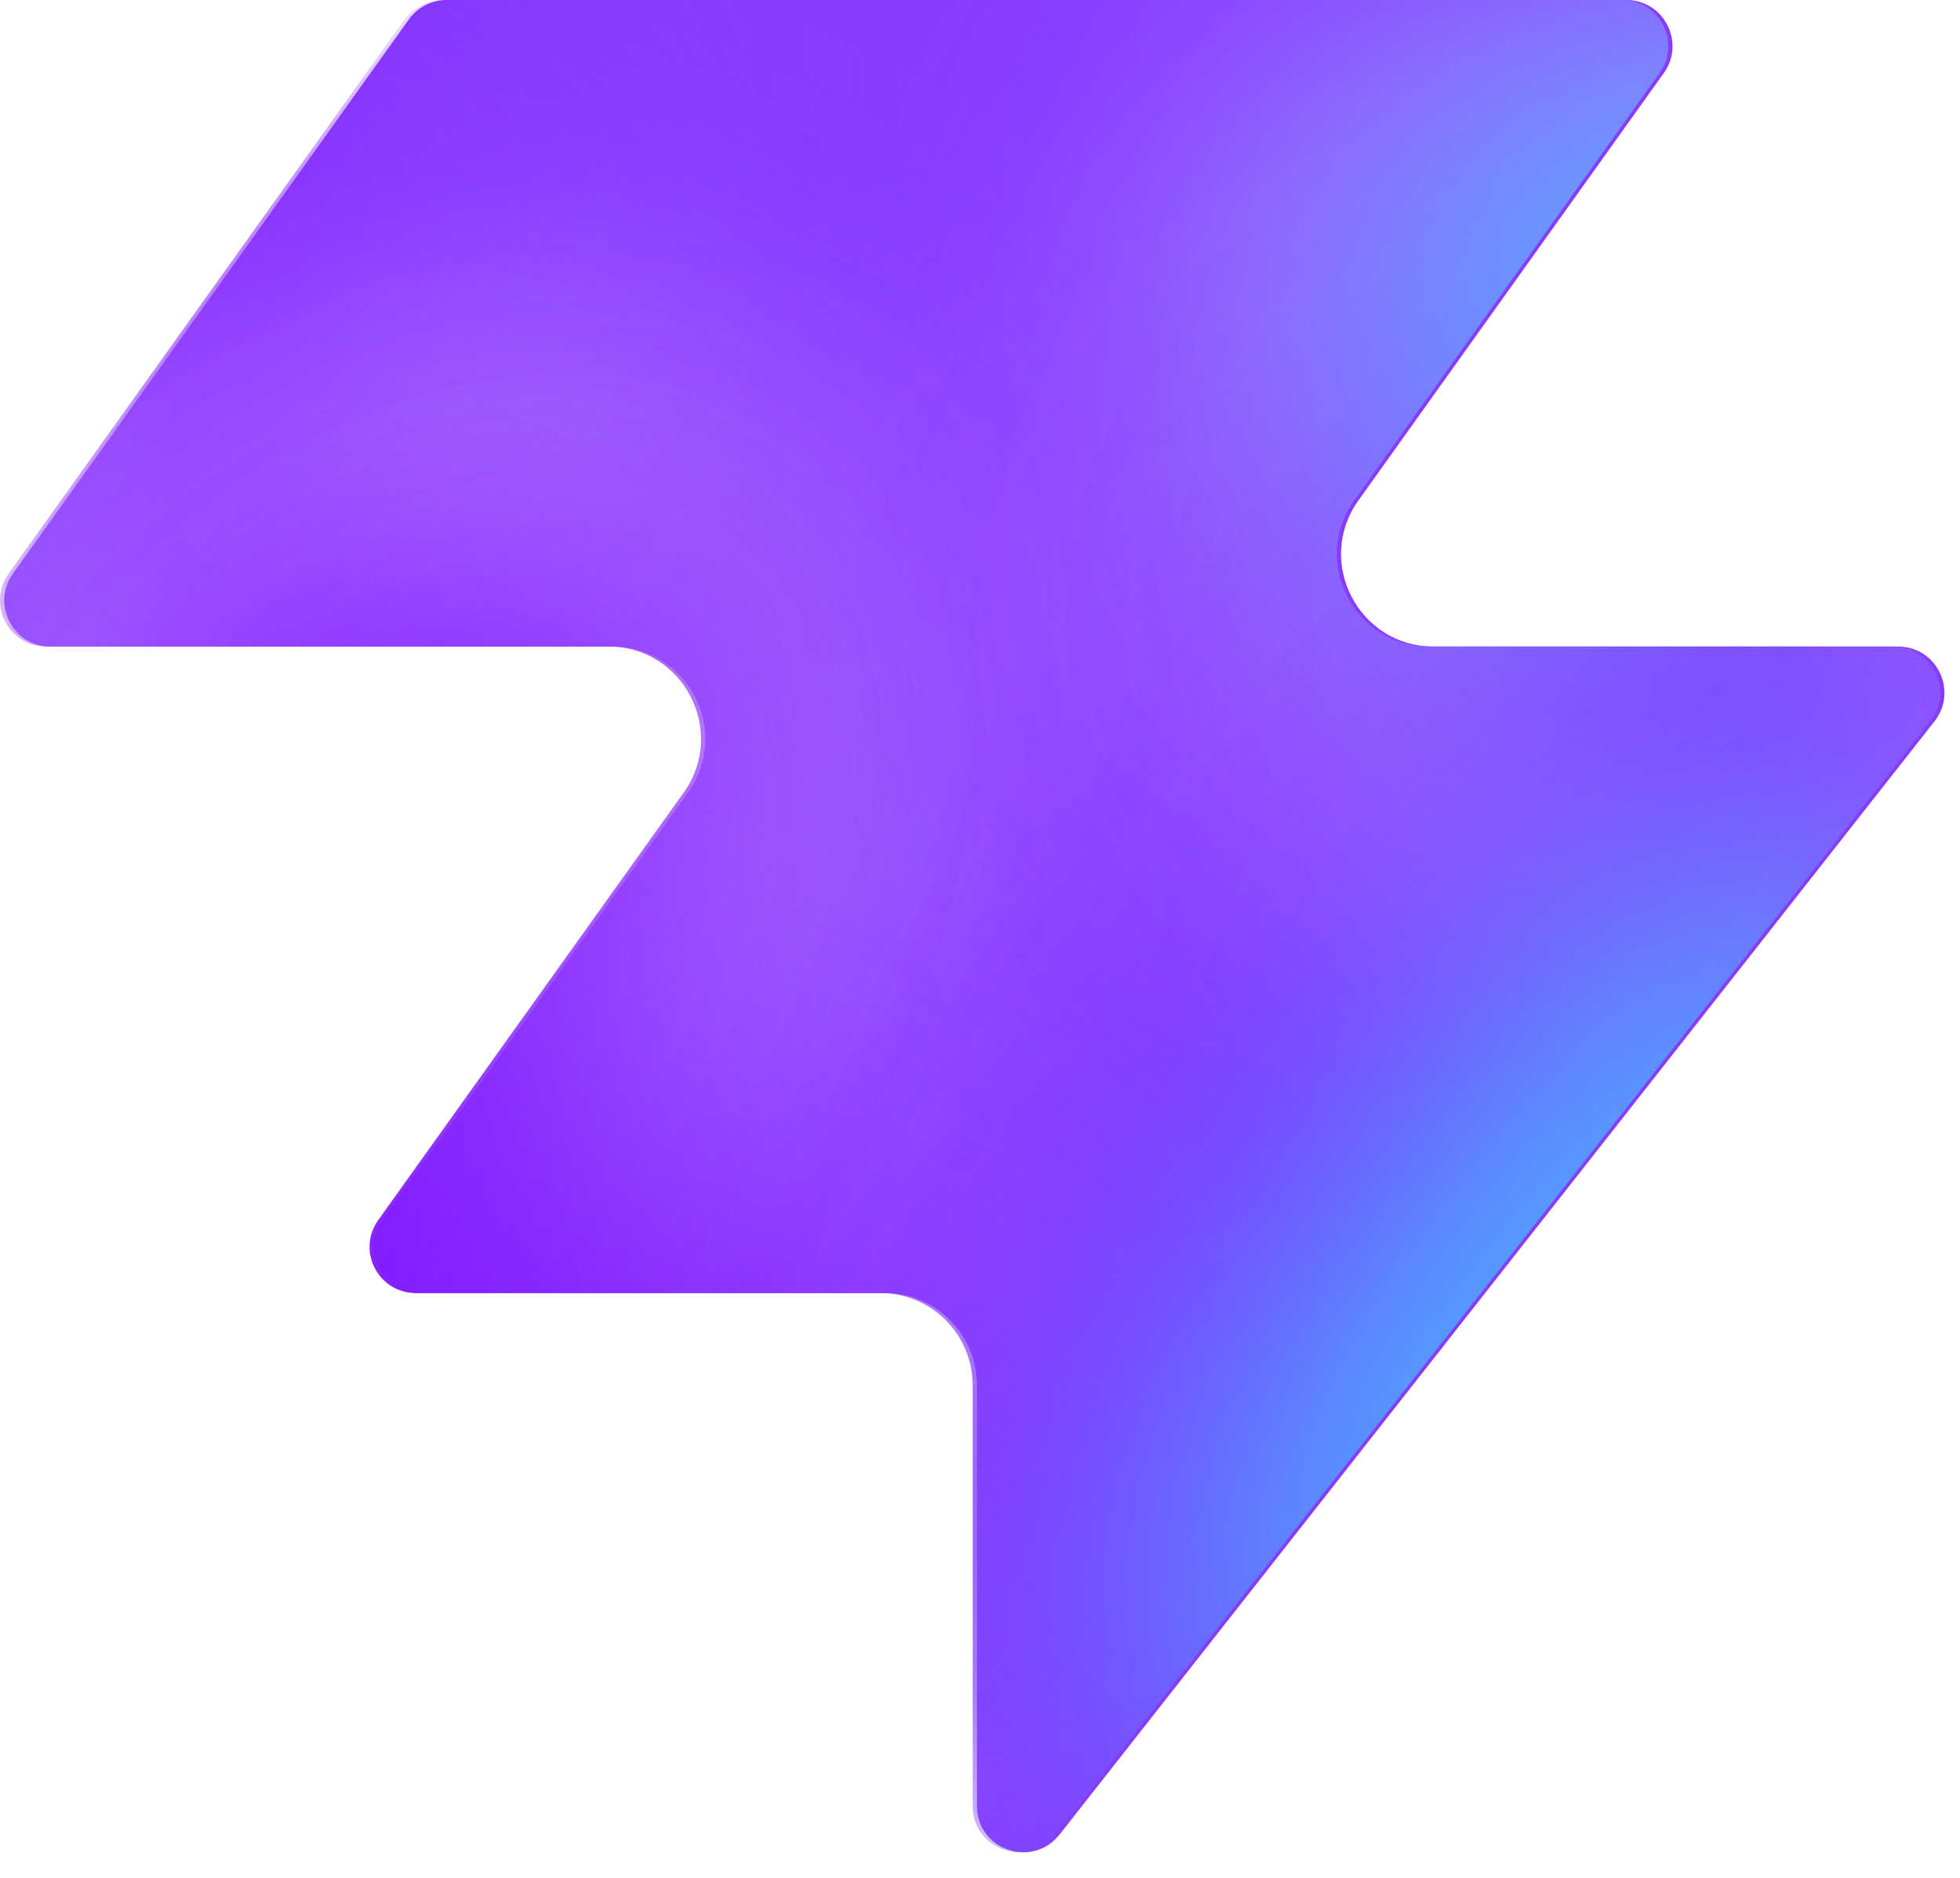
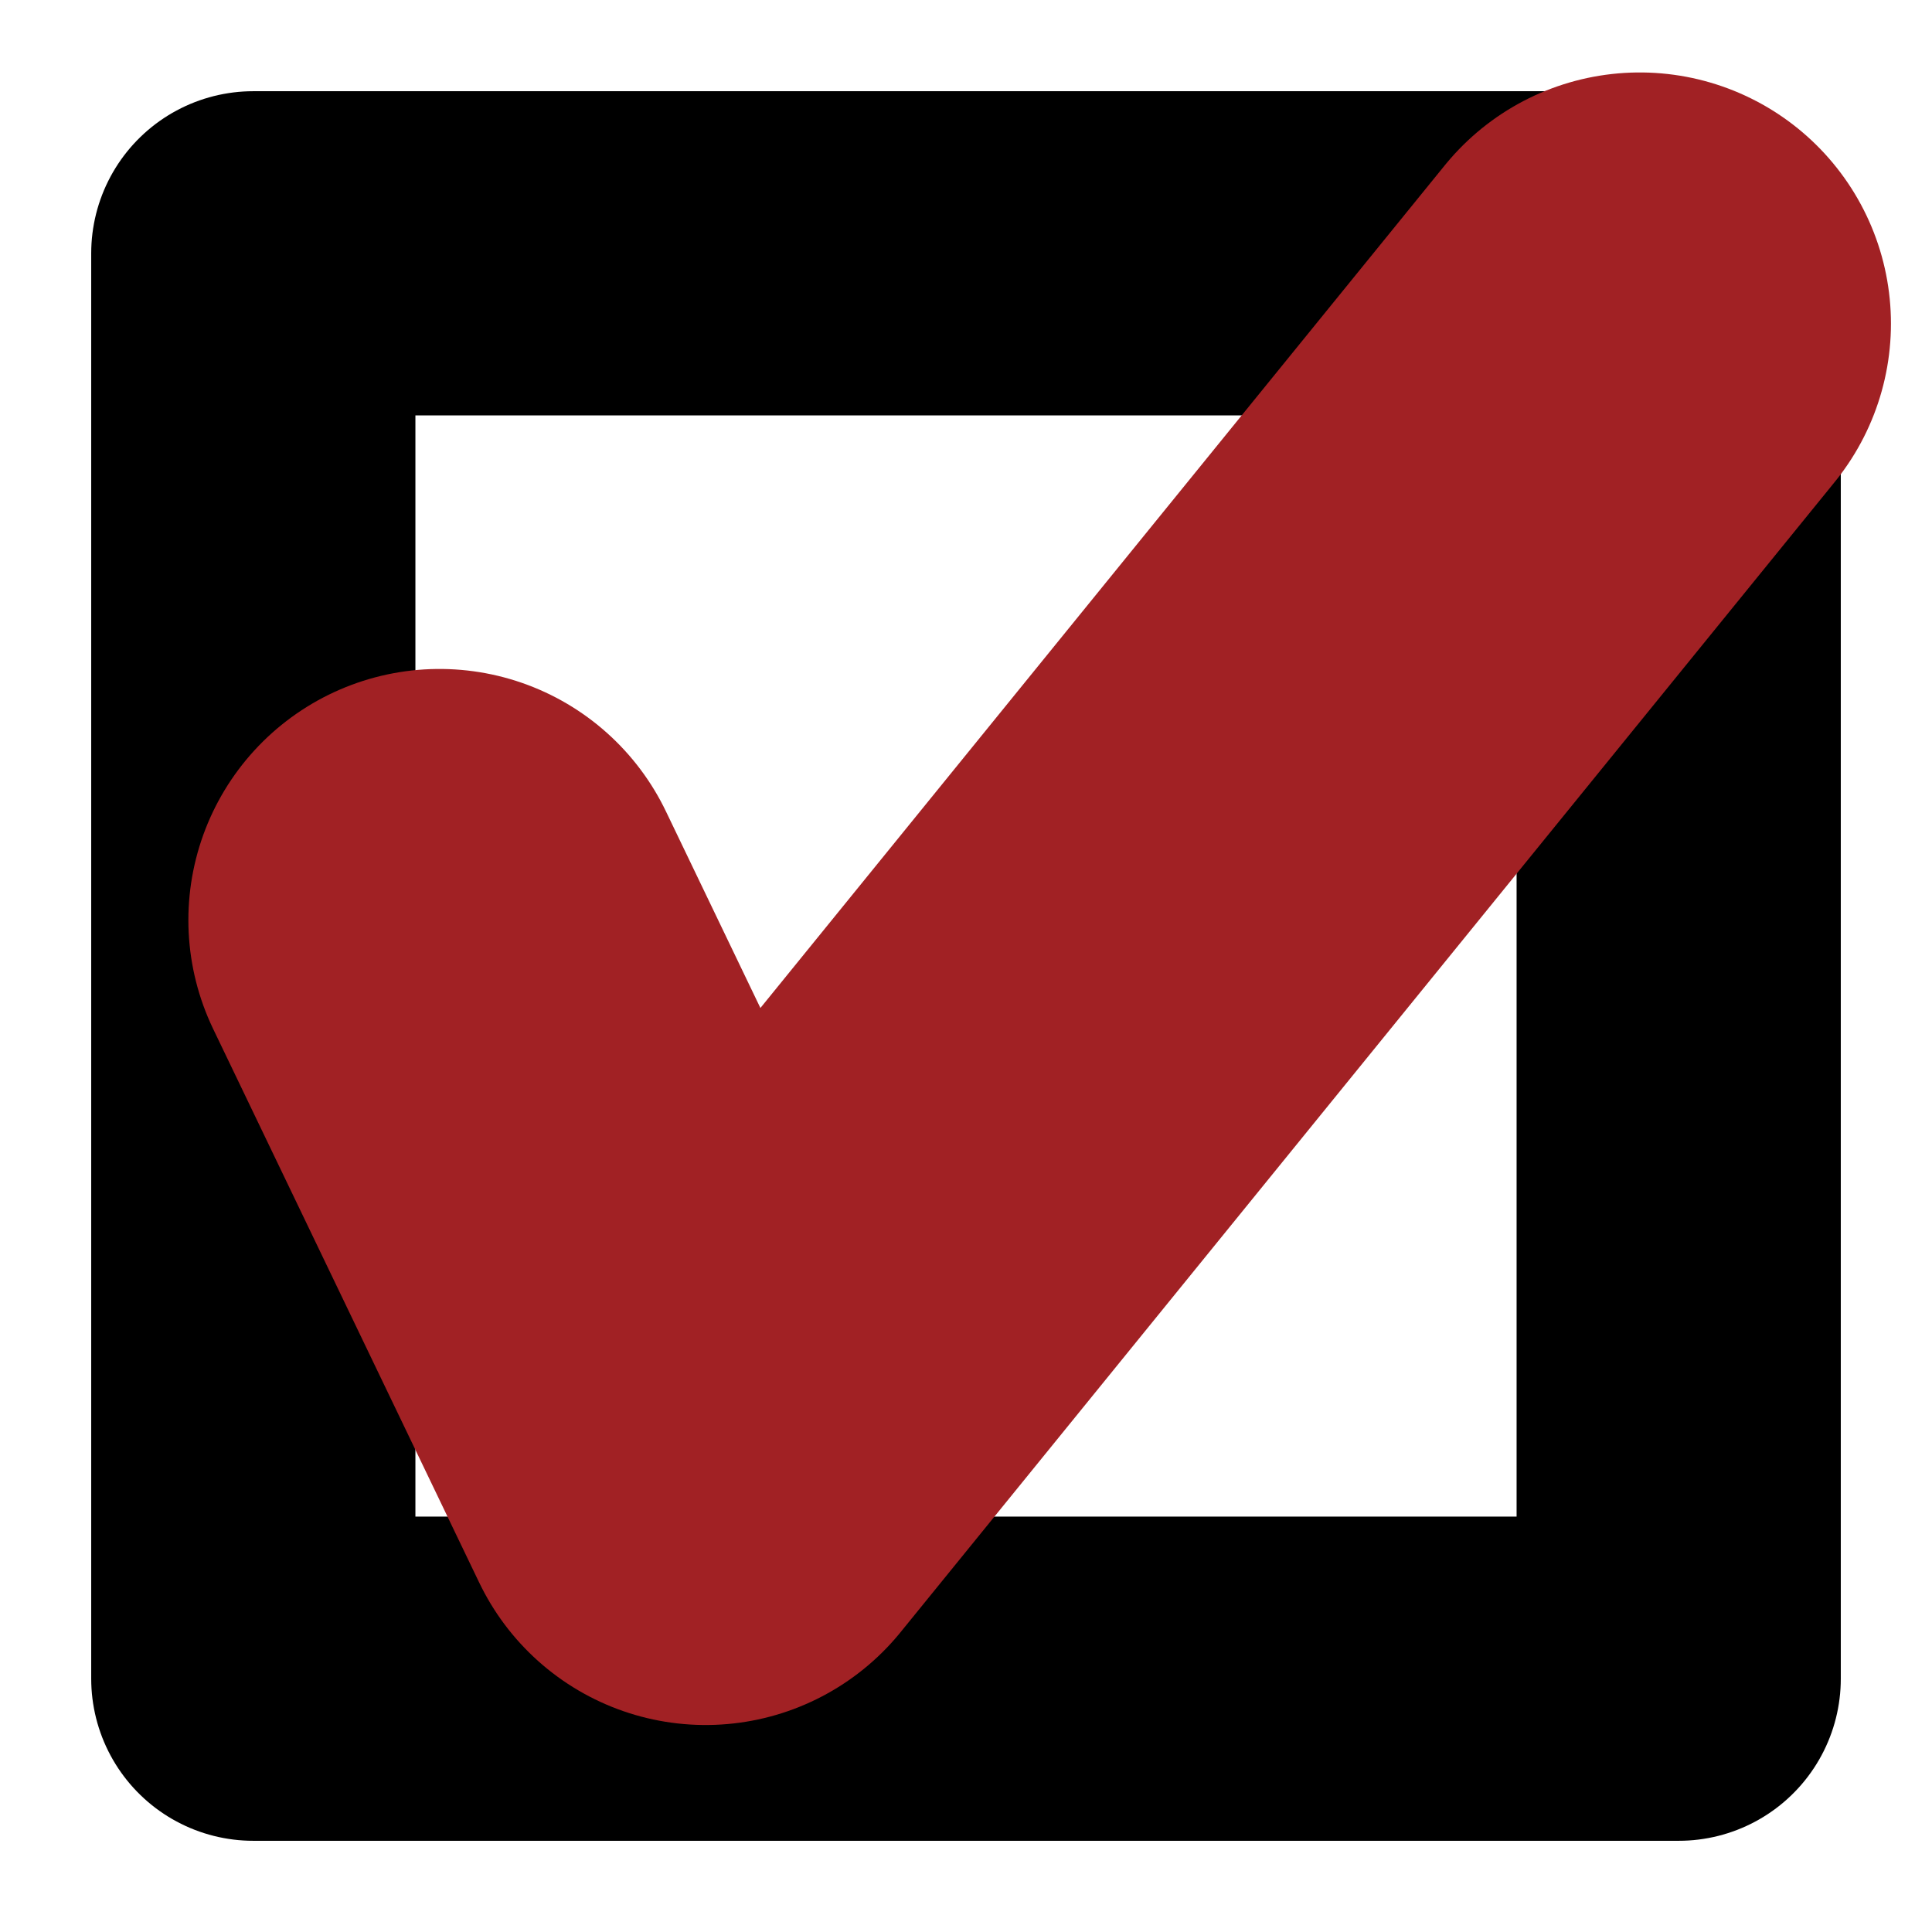
- <svg xmlns="http://www.w3.org/2000/svg" width="48" height="46" fill="none" viewBox="0 0 48 46">
-   <path fill="#863bff" d="M25.946 44.938c-.664.845-2.021.375-2.021-.698V33.937a2.26 2.26 0 0 0-2.262-2.262H10.287c-.92 0-1.456-1.04-.92-1.788l7.48-10.471c1.07-1.497 0-3.578-1.842-3.578H1.237c-.92 0-1.456-1.04-.92-1.788L10.013.474c.214-.297.556-.474.92-.474h28.894c.92 0 1.456 1.04.92 1.788l-7.48 10.471c-1.07 1.498 0 3.579 1.842 3.579h11.377c.943 0 1.473 1.088.89 1.83L25.947 44.94z" style="fill:#863bff;fill:color(display-p3 .525 .23 1);fill-opacity:1" />
-   <mask id="a" width="48" height="46" x="0" y="0" maskUnits="userSpaceOnUse" style="mask-type:alpha">
-     <path fill="#000" d="M25.842 44.938c-.664.844-2.021.375-2.021-.698V33.937a2.26 2.26 0 0 0-2.262-2.262H10.183c-.92 0-1.456-1.04-.92-1.788l7.48-10.471c1.07-1.498 0-3.579-1.842-3.579H1.133c-.92 0-1.456-1.04-.92-1.787L9.91.473c.214-.297.556-.474.92-.474h28.894c.92 0 1.456 1.04.92 1.788l-7.48 10.471c-1.07 1.498 0 3.578 1.842 3.578h11.377c.943 0 1.473 1.088.89 1.832L25.843 44.94z" style="fill:#000;fill-opacity:1" />
-   </mask>
-   <g mask="url(#a)">
-     <g filter="url(#b)">
-       <ellipse cx="5.508" cy="14.704" fill="#ede6ff" rx="5.508" ry="14.704" style="fill:#ede6ff;fill:color(display-p3 .927 .903 1);fill-opacity:1" transform="matrix(.00324 1 1 -.00324 -4.47 31.516)" />
-     </g>
-     <g filter="url(#c)">
-       <ellipse cx="10.399" cy="29.851" fill="#ede6ff" rx="10.399" ry="29.851" style="fill:#ede6ff;fill:color(display-p3 .927 .903 1);fill-opacity:1" transform="matrix(.00324 1 1 -.00324 -39.328 7.883)" />
-     </g>
-     <g filter="url(#d)">
-       <ellipse cx="5.508" cy="30.487" fill="#7e14ff" rx="5.508" ry="30.487" style="fill:#7e14ff;fill:color(display-p3 .492 .077 1);fill-opacity:1" transform="rotate(89.814 -25.913 -14.639)scale(1 -1)" />
-     </g>
-     <g filter="url(#e)">
-       <ellipse cx="5.508" cy="30.599" fill="#7e14ff" rx="5.508" ry="30.599" style="fill:#7e14ff;fill:color(display-p3 .492 .077 1);fill-opacity:1" transform="rotate(89.814 -32.644 -3.334)scale(1 -1)" />
-     </g>
-     <g filter="url(#f)">
-       <ellipse cx="5.508" cy="30.599" fill="#7e14ff" rx="5.508" ry="30.599" style="fill:#7e14ff;fill:color(display-p3 .492 .077 1);fill-opacity:1" transform="matrix(.00324 1 1 -.00324 -34.34 30.47)" />
-     </g>
-     <g filter="url(#g)">
-       <ellipse cx="14.072" cy="22.078" fill="#ede6ff" rx="14.072" ry="22.078" style="fill:#ede6ff;fill:color(display-p3 .927 .903 1);fill-opacity:1" transform="rotate(93.35 24.506 48.493)scale(-1 1)" />
-     </g>
-     <g filter="url(#h)">
-       <ellipse cx="3.47" cy="21.501" fill="#7e14ff" rx="3.47" ry="21.501" style="fill:#7e14ff;fill:color(display-p3 .492 .077 1);fill-opacity:1" transform="rotate(89.009 28.708 47.59)scale(-1 1)" />
-     </g>
-     <g filter="url(#i)">
-       <ellipse cx="3.47" cy="21.501" fill="#7e14ff" rx="3.47" ry="21.501" style="fill:#7e14ff;fill:color(display-p3 .492 .077 1);fill-opacity:1" transform="rotate(89.009 28.708 47.59)scale(-1 1)" />
-     </g>
-     <g filter="url(#j)">
-       <ellipse cx=".387" cy="8.972" fill="#7e14ff" rx="4.407" ry="29.108" style="fill:#7e14ff;fill:color(display-p3 .492 .077 1);fill-opacity:1" transform="rotate(39.51 .387 8.972)" />
-     </g>
-     <g filter="url(#k)">
-       <ellipse cx="47.523" cy="-6.092" fill="#7e14ff" rx="4.407" ry="29.108" style="fill:#7e14ff;fill:color(display-p3 .492 .077 1);fill-opacity:1" transform="rotate(37.892 47.523 -6.092)" />
-     </g>
-     <g filter="url(#l)">
-       <ellipse cx="41.412" cy="6.333" fill="#47bfff" rx="5.971" ry="9.665" style="fill:#47bfff;fill:color(display-p3 .28 .748 1);fill-opacity:1" transform="rotate(37.892 41.412 6.333)" />
-     </g>
-     <g filter="url(#m)">
-       <ellipse cx="-1.879" cy="38.332" fill="#7e14ff" rx="4.407" ry="29.108" style="fill:#7e14ff;fill:color(display-p3 .492 .077 1);fill-opacity:1" transform="rotate(37.892 -1.88 38.332)" />
-     </g>
-     <g filter="url(#n)">
-       <ellipse cx="-1.879" cy="38.332" fill="#7e14ff" rx="4.407" ry="29.108" style="fill:#7e14ff;fill:color(display-p3 .492 .077 1);fill-opacity:1" transform="rotate(37.892 -1.88 38.332)" />
-     </g>
-     <g filter="url(#o)">
-       <ellipse cx="35.651" cy="29.907" fill="#7e14ff" rx="4.407" ry="29.108" style="fill:#7e14ff;fill:color(display-p3 .492 .077 1);fill-opacity:1" transform="rotate(37.892 35.651 29.907)" />
-     </g>
-     <g filter="url(#p)">
-       <ellipse cx="38.418" cy="32.4" fill="#47bfff" rx="5.971" ry="15.297" style="fill:#47bfff;fill:color(display-p3 .28 .748 1);fill-opacity:1" transform="rotate(37.892 38.418 32.4)" />
-     </g>
-   </g>
-   <defs>
-     <filter id="b" width="60.045" height="41.654" x="-19.77" y="16.149" color-interpolation-filters="sRGB" filterUnits="userSpaceOnUse">
-       <feFlood flood-opacity="0" result="BackgroundImageFix" />
-       <feBlend in="SourceGraphic" in2="BackgroundImageFix" result="shape" />
-       <feGaussianBlur result="effect1_foregroundBlur_2002_17158" stdDeviation="7.659" />
-     </filter>
-     <filter id="c" width="90.34" height="51.437" x="-54.613" y="-7.533" color-interpolation-filters="sRGB" filterUnits="userSpaceOnUse">
-       <feFlood flood-opacity="0" result="BackgroundImageFix" />
-       <feBlend in="SourceGraphic" in2="BackgroundImageFix" result="shape" />
-       <feGaussianBlur result="effect1_foregroundBlur_2002_17158" stdDeviation="7.659" />
-     </filter>
-     <filter id="d" width="79.355" height="29.4" x="-49.64" y="2.03" color-interpolation-filters="sRGB" filterUnits="userSpaceOnUse">
-       <feFlood flood-opacity="0" result="BackgroundImageFix" />
-       <feBlend in="SourceGraphic" in2="BackgroundImageFix" result="shape" />
-       <feGaussianBlur result="effect1_foregroundBlur_2002_17158" stdDeviation="4.596" />
-     </filter>
-     <filter id="e" width="79.579" height="29.4" x="-45.045" y="20.029" color-interpolation-filters="sRGB" filterUnits="userSpaceOnUse">
-       <feFlood flood-opacity="0" result="BackgroundImageFix" />
-       <feBlend in="SourceGraphic" in2="BackgroundImageFix" result="shape" />
-       <feGaussianBlur result="effect1_foregroundBlur_2002_17158" stdDeviation="4.596" />
-     </filter>
-     <filter id="f" width="79.579" height="29.4" x="-43.513" y="21.178" color-interpolation-filters="sRGB" filterUnits="userSpaceOnUse">
-       <feFlood flood-opacity="0" result="BackgroundImageFix" />
-       <feBlend in="SourceGraphic" in2="BackgroundImageFix" result="shape" />
-       <feGaussianBlur result="effect1_foregroundBlur_2002_17158" stdDeviation="4.596" />
-     </filter>
-     <filter id="g" width="74.749" height="58.852" x="15.756" y="-17.901" color-interpolation-filters="sRGB" filterUnits="userSpaceOnUse">
-       <feFlood flood-opacity="0" result="BackgroundImageFix" />
-       <feBlend in="SourceGraphic" in2="BackgroundImageFix" result="shape" />
-       <feGaussianBlur result="effect1_foregroundBlur_2002_17158" stdDeviation="7.659" />
-     </filter>
-     <filter id="h" width="61.377" height="25.362" x="23.548" y="2.284" color-interpolation-filters="sRGB" filterUnits="userSpaceOnUse">
-       <feFlood flood-opacity="0" result="BackgroundImageFix" />
-       <feBlend in="SourceGraphic" in2="BackgroundImageFix" result="shape" />
-       <feGaussianBlur result="effect1_foregroundBlur_2002_17158" stdDeviation="4.596" />
-     </filter>
-     <filter id="i" width="61.377" height="25.362" x="23.548" y="2.284" color-interpolation-filters="sRGB" filterUnits="userSpaceOnUse">
-       <feFlood flood-opacity="0" result="BackgroundImageFix" />
-       <feBlend in="SourceGraphic" in2="BackgroundImageFix" result="shape" />
-       <feGaussianBlur result="effect1_foregroundBlur_2002_17158" stdDeviation="4.596" />
-     </filter>
-     <filter id="j" width="56.045" height="63.649" x="-27.636" y="-22.853" color-interpolation-filters="sRGB" filterUnits="userSpaceOnUse">
-       <feFlood flood-opacity="0" result="BackgroundImageFix" />
-       <feBlend in="SourceGraphic" in2="BackgroundImageFix" result="shape" />
-       <feGaussianBlur result="effect1_foregroundBlur_2002_17158" stdDeviation="4.596" />
-     </filter>
-     <filter id="k" width="54.814" height="64.646" x="20.116" y="-38.415" color-interpolation-filters="sRGB" filterUnits="userSpaceOnUse">
-       <feFlood flood-opacity="0" result="BackgroundImageFix" />
-       <feBlend in="SourceGraphic" in2="BackgroundImageFix" result="shape" />
-       <feGaussianBlur result="effect1_foregroundBlur_2002_17158" stdDeviation="4.596" />
-     </filter>
-     <filter id="l" width="33.541" height="35.313" x="24.641" y="-11.323" color-interpolation-filters="sRGB" filterUnits="userSpaceOnUse">
-       <feFlood flood-opacity="0" result="BackgroundImageFix" />
-       <feBlend in="SourceGraphic" in2="BackgroundImageFix" result="shape" />
-       <feGaussianBlur result="effect1_foregroundBlur_2002_17158" stdDeviation="4.596" />
-     </filter>
-     <filter id="m" width="54.814" height="64.646" x="-29.286" y="6.009" color-interpolation-filters="sRGB" filterUnits="userSpaceOnUse">
-       <feFlood flood-opacity="0" result="BackgroundImageFix" />
-       <feBlend in="SourceGraphic" in2="BackgroundImageFix" result="shape" />
-       <feGaussianBlur result="effect1_foregroundBlur_2002_17158" stdDeviation="4.596" />
-     </filter>
-     <filter id="n" width="54.814" height="64.646" x="-29.286" y="6.009" color-interpolation-filters="sRGB" filterUnits="userSpaceOnUse">
-       <feFlood flood-opacity="0" result="BackgroundImageFix" />
-       <feBlend in="SourceGraphic" in2="BackgroundImageFix" result="shape" />
-       <feGaussianBlur result="effect1_foregroundBlur_2002_17158" stdDeviation="4.596" />
-     </filter>
-     <filter id="o" width="54.814" height="64.646" x="8.244" y="-2.416" color-interpolation-filters="sRGB" filterUnits="userSpaceOnUse">
-       <feFlood flood-opacity="0" result="BackgroundImageFix" />
-       <feBlend in="SourceGraphic" in2="BackgroundImageFix" result="shape" />
-       <feGaussianBlur result="effect1_foregroundBlur_2002_17158" stdDeviation="4.596" />
-     </filter>
-     <filter id="p" width="39.409" height="43.623" x="18.713" y="10.588" color-interpolation-filters="sRGB" filterUnits="userSpaceOnUse">
-       <feFlood flood-opacity="0" result="BackgroundImageFix" />
-       <feBlend in="SourceGraphic" in2="BackgroundImageFix" result="shape" />
-       <feGaussianBlur result="effect1_foregroundBlur_2002_17158" stdDeviation="4.596" />
-     </filter>
-   </defs>
+ <svg xmlns="http://www.w3.org/2000/svg" width="36pt" height="36pt" viewBox="0 0 36 36">
+   <defs />
+   <rect id="shape0" transform="translate(4.72, 4.72)" fill="none" stroke="#000000" stroke-width="6.041" stroke-linecap="round" stroke-linejoin="round" width="26.56" height="26.56" />
+   <path id="shape1" transform="translate(8.19, 6.030001)" fill="none" stroke="#a12124" stroke-width="9.36" stroke-linecap="round" stroke-linejoin="round" d="M0 11.115L4.958 21.433L22.365 0" />
</svg>
